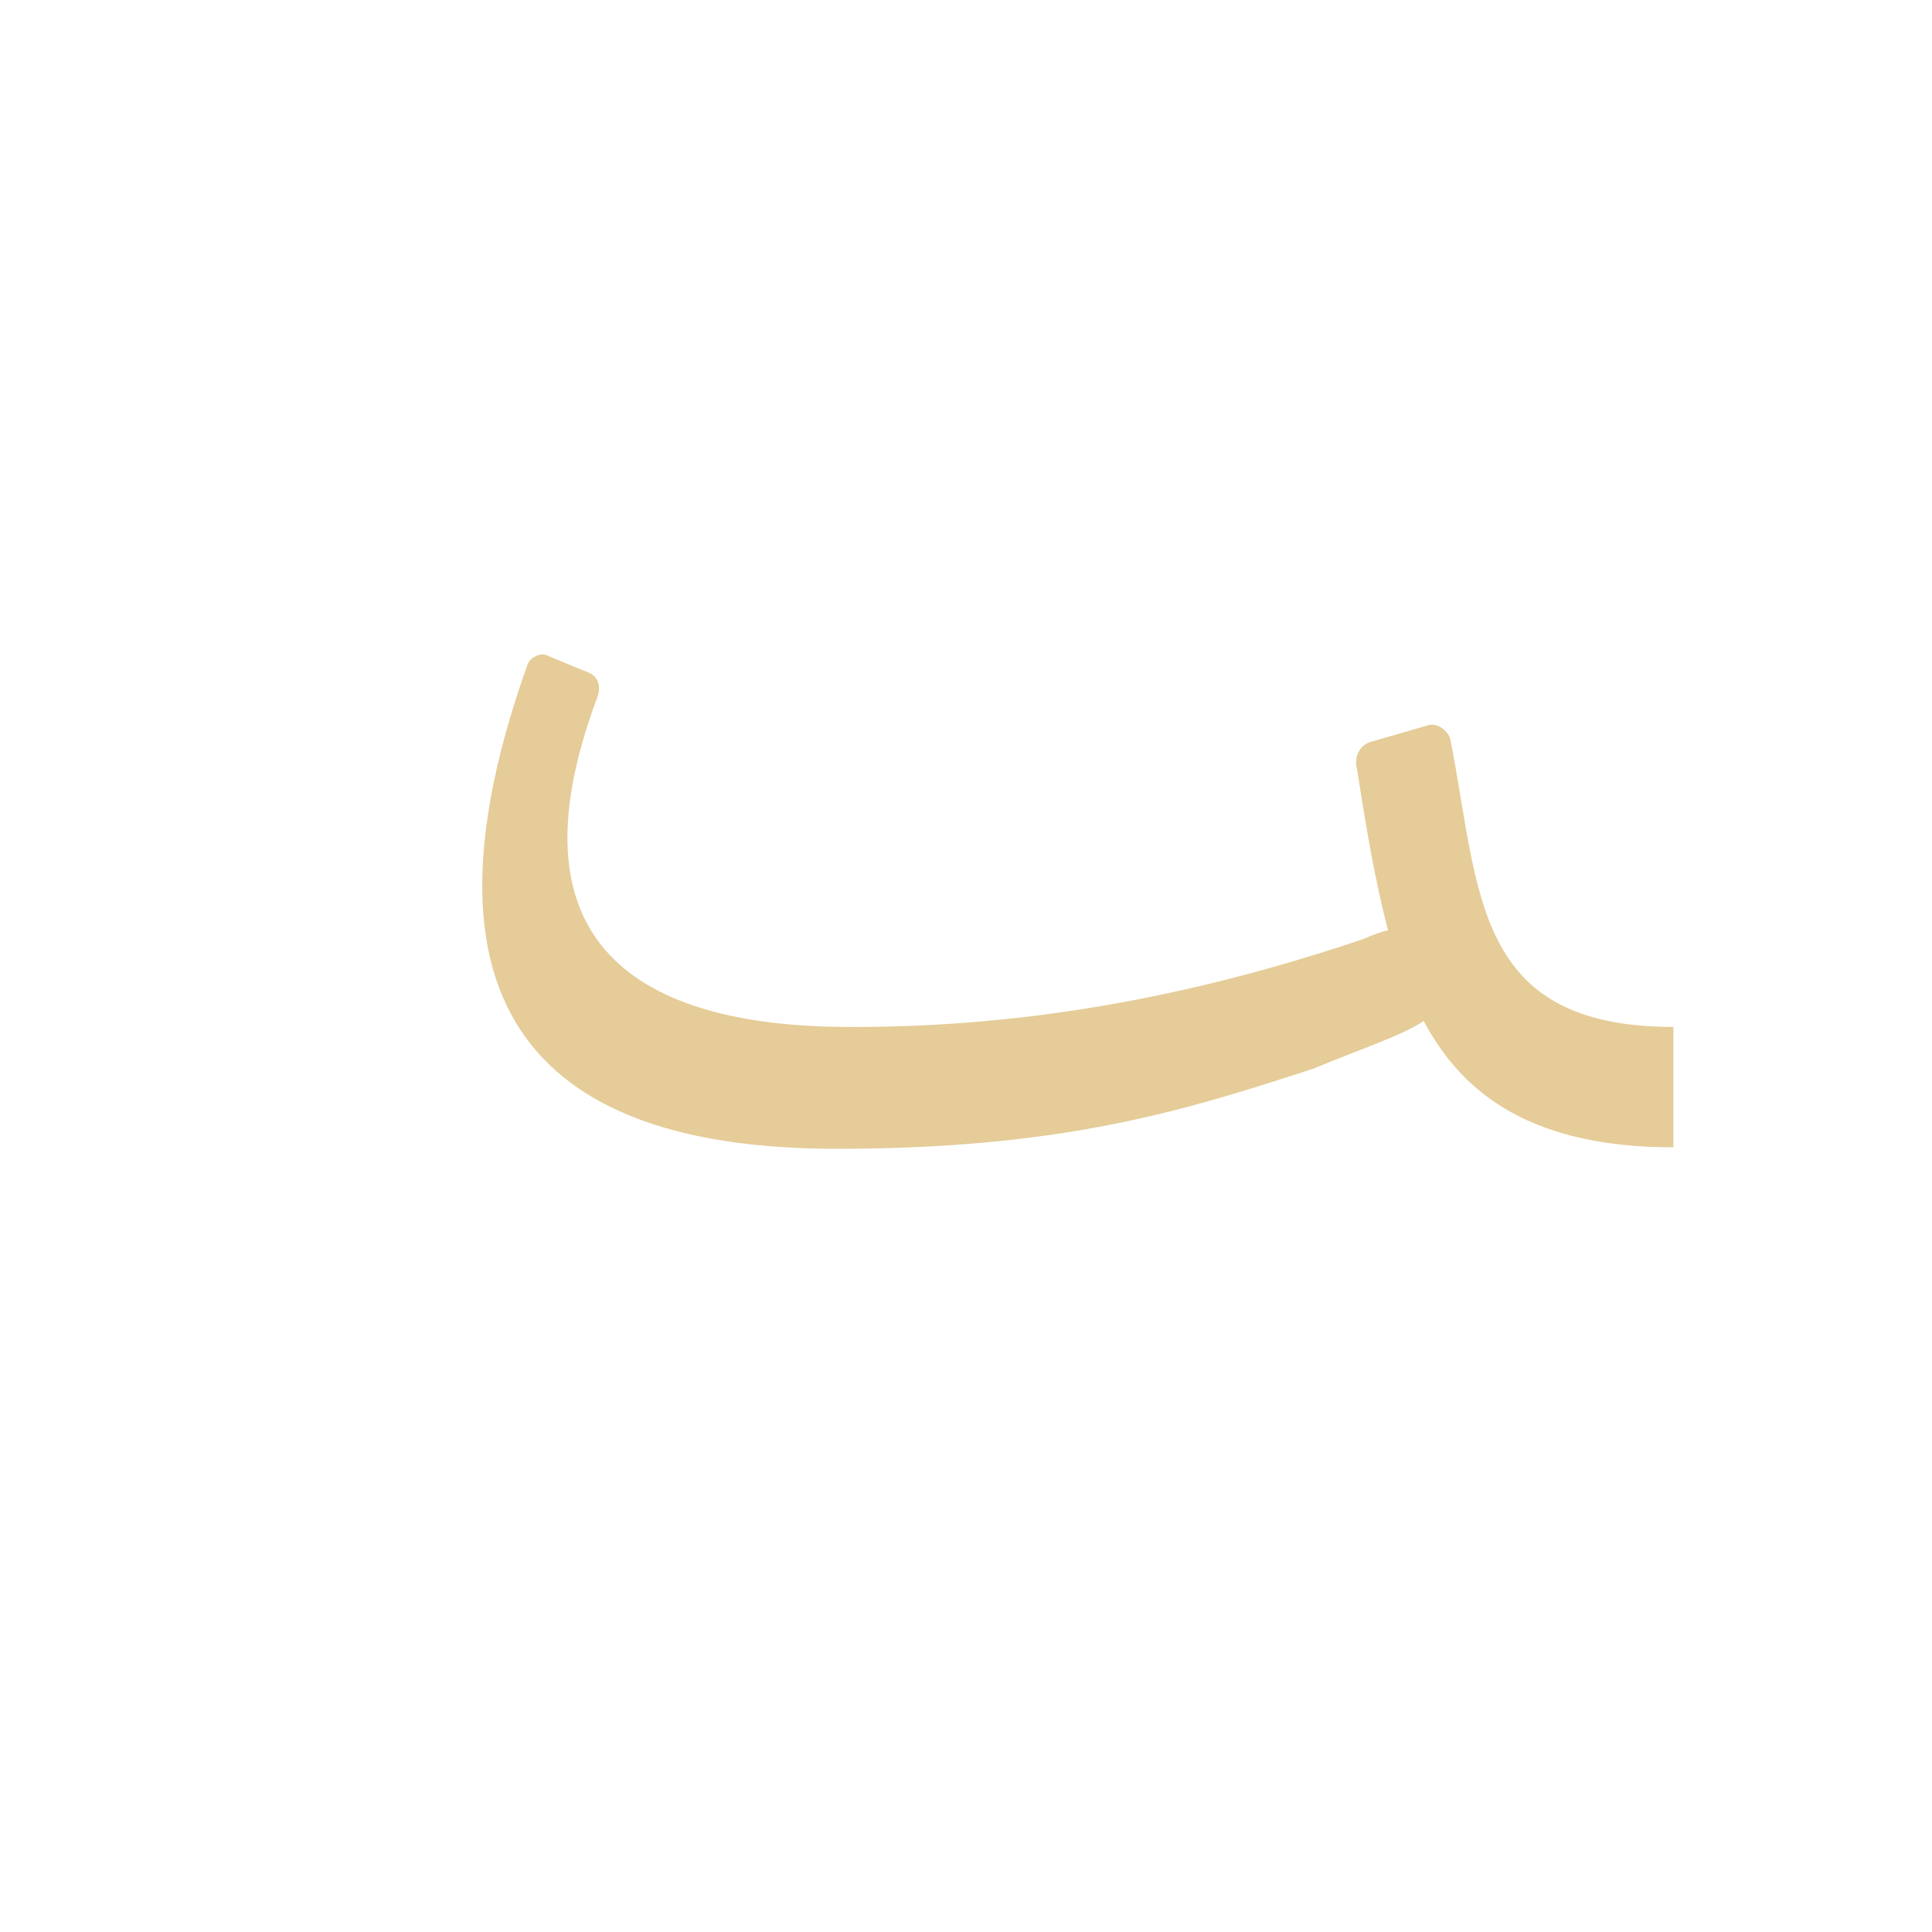
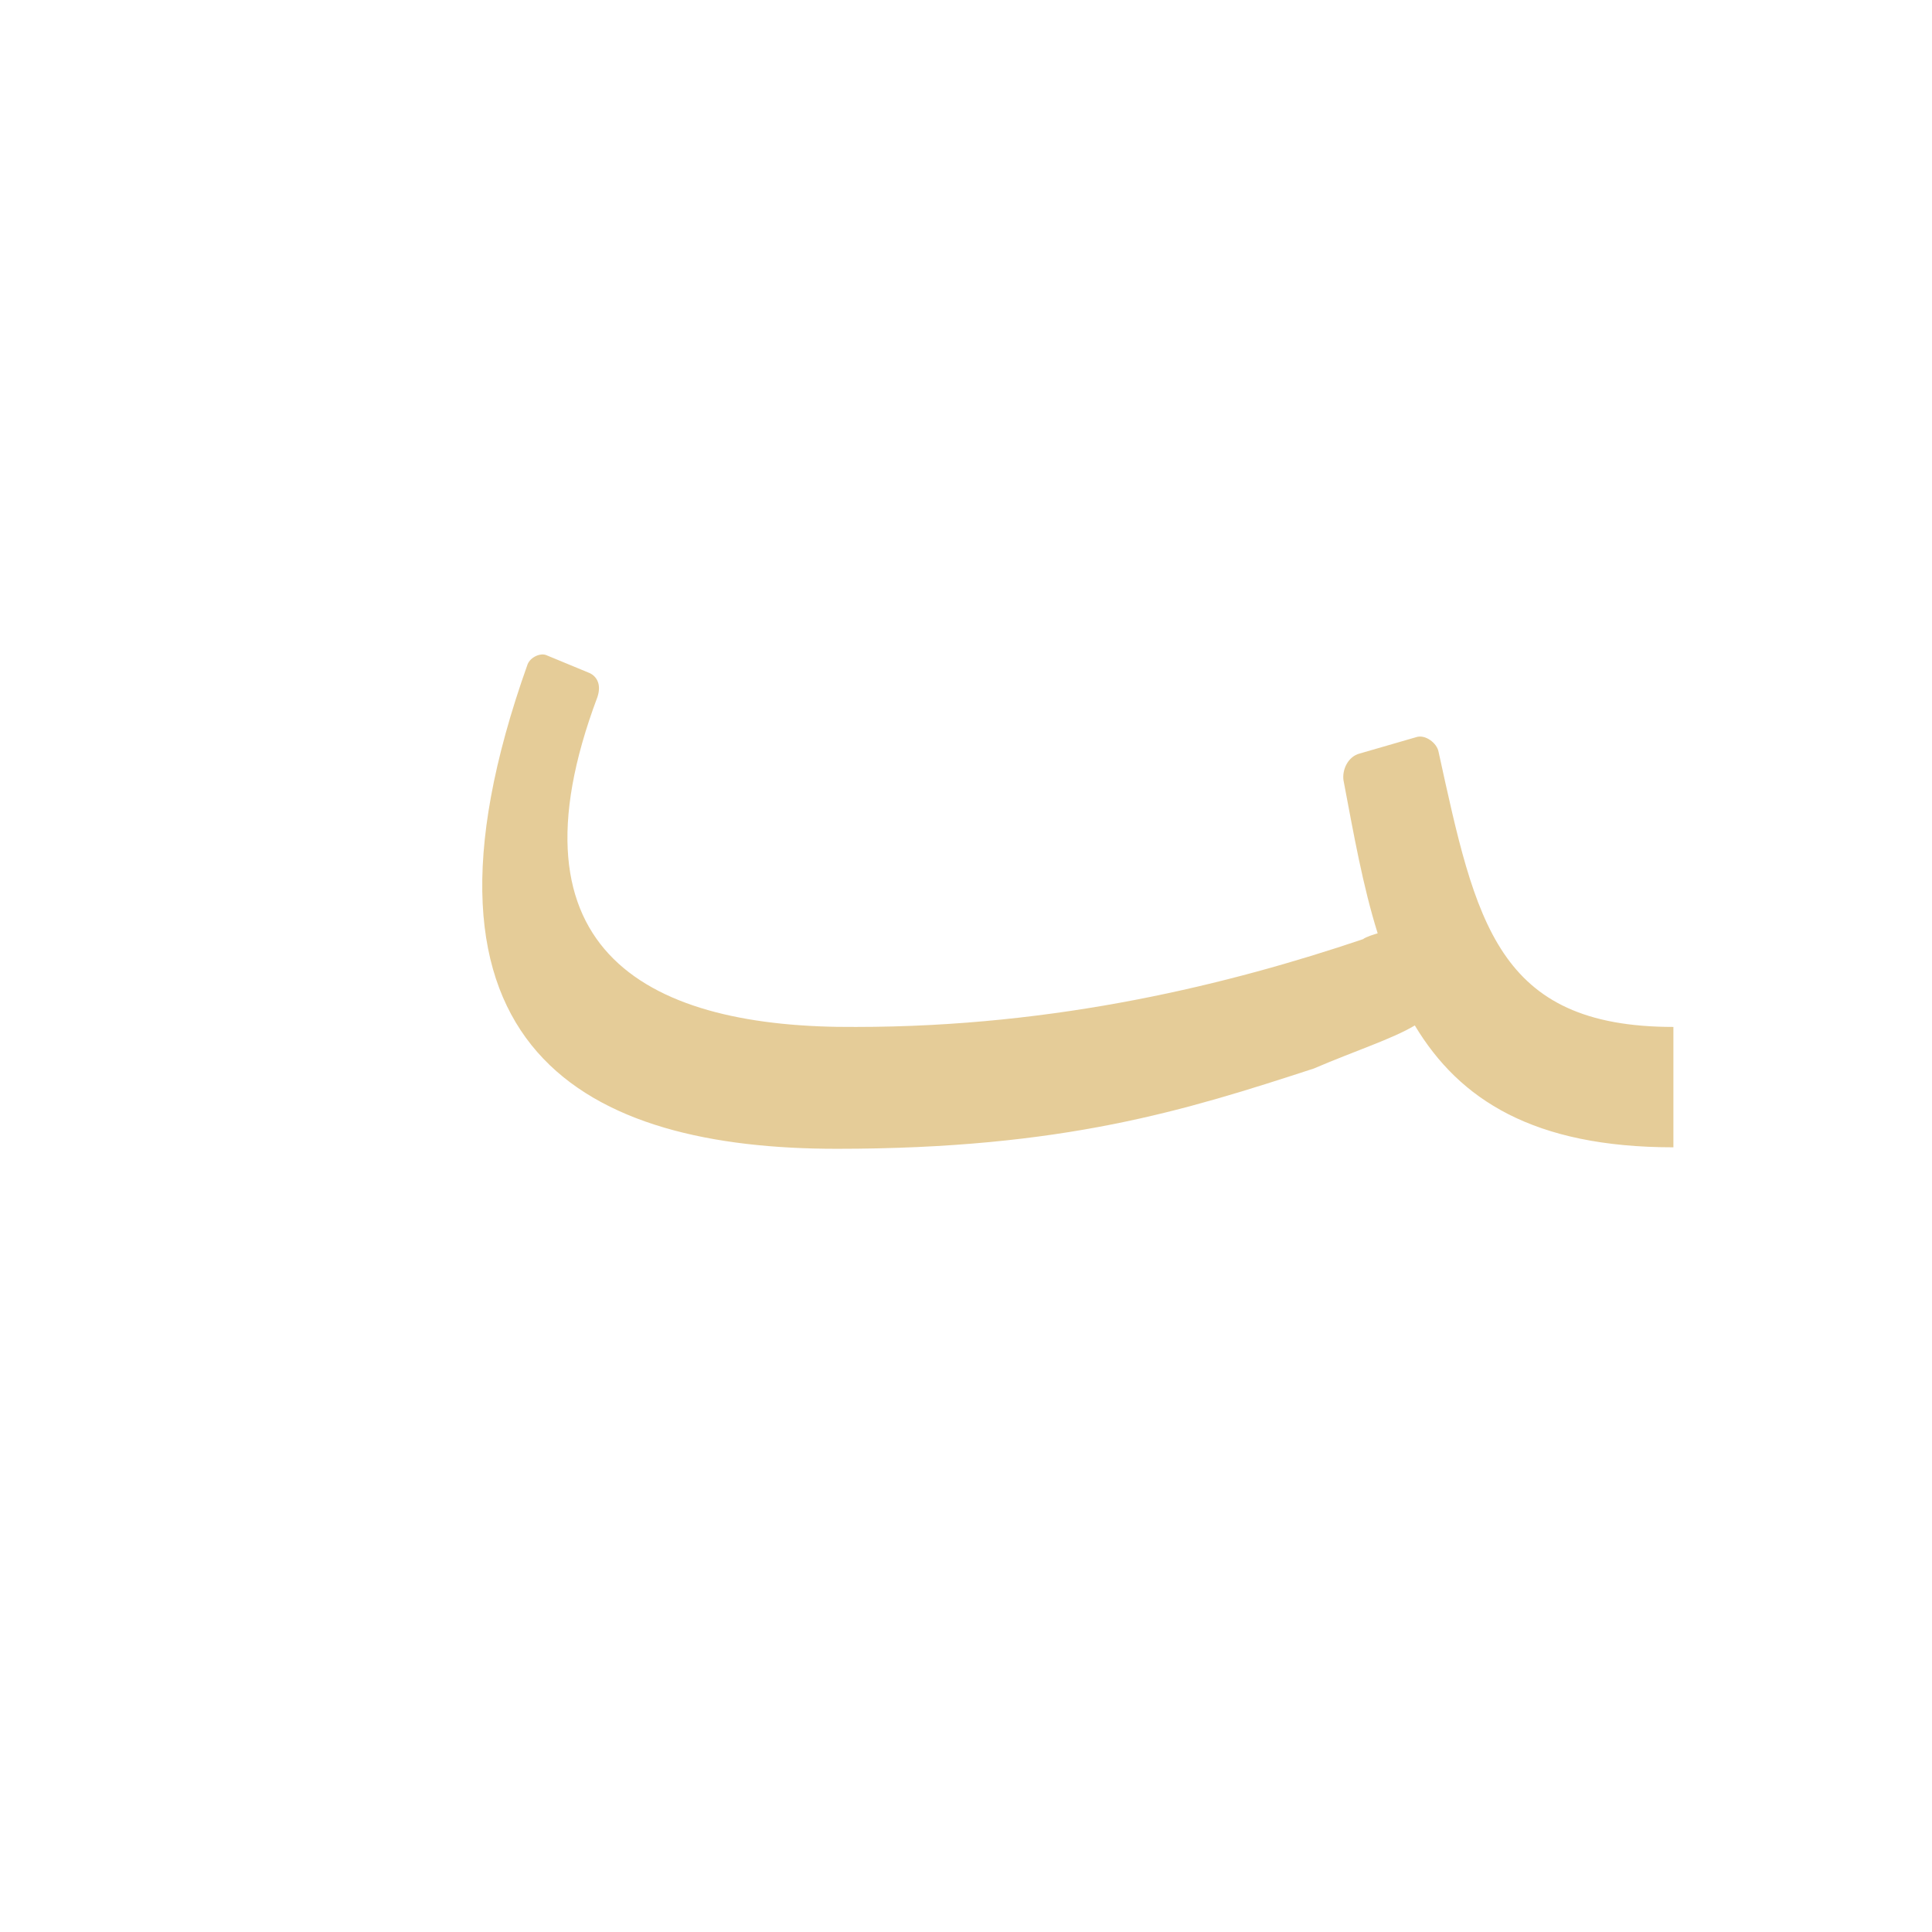
<svg xmlns="http://www.w3.org/2000/svg" xml:space="preserve" width="1300px" height="1300px" version="1.0" style="shape-rendering:geometricPrecision; text-rendering:geometricPrecision; image-rendering:optimizeQuality; fill-rule:evenodd; clip-rule:evenodd" viewBox="0 0 1300 1056">
  <defs>
    <style type="text/css">
   
    .fil0 {fill:#CC9933;fill-opacity:0.502}
   
  </style>
  </defs>
  <g id="_100:master">
-     <path class="fil0" d="M368 319l29 12c4,2 8,7 5,16 -65,173 36,223 174,222 136,0 252,-29 341,-59 7,-3 12,-5 17,-6 -9,-34 -15,-71 -21,-109 -2,-8 2,-16 10,-18l38 -11c6,-2 14,4 15,10 20,102 15,193 150,193l0 81c-93,0 -141,-34 -168,-85 -15,10 -43,19 -74,32 -86,28 -168,54 -321,54 -167,0 -301,-65 -208,-326 2,-5 9,-8 13,-6z" />
+     <path class="fil0" d="M368 319l29 12c4,2 8,7 5,16 -65,173 36,223 174,222 136,0 252,-29 341,-59 3,-2 7,-3 10,-4 -10,-32 -16,-66 -23,-103 -1,-7 3,-16 11,-18l38 -11c6,-2 14,4 15,10 25,114 39,185 158,185l0 81c-94,0 -144,-32 -174,-82 -15,9 -40,17 -68,29 -86,28 -168,54 -321,54 -167,0 -301,-65 -208,-326 2,-5 9,-8 13,-6z" />
  </g>
</svg>
